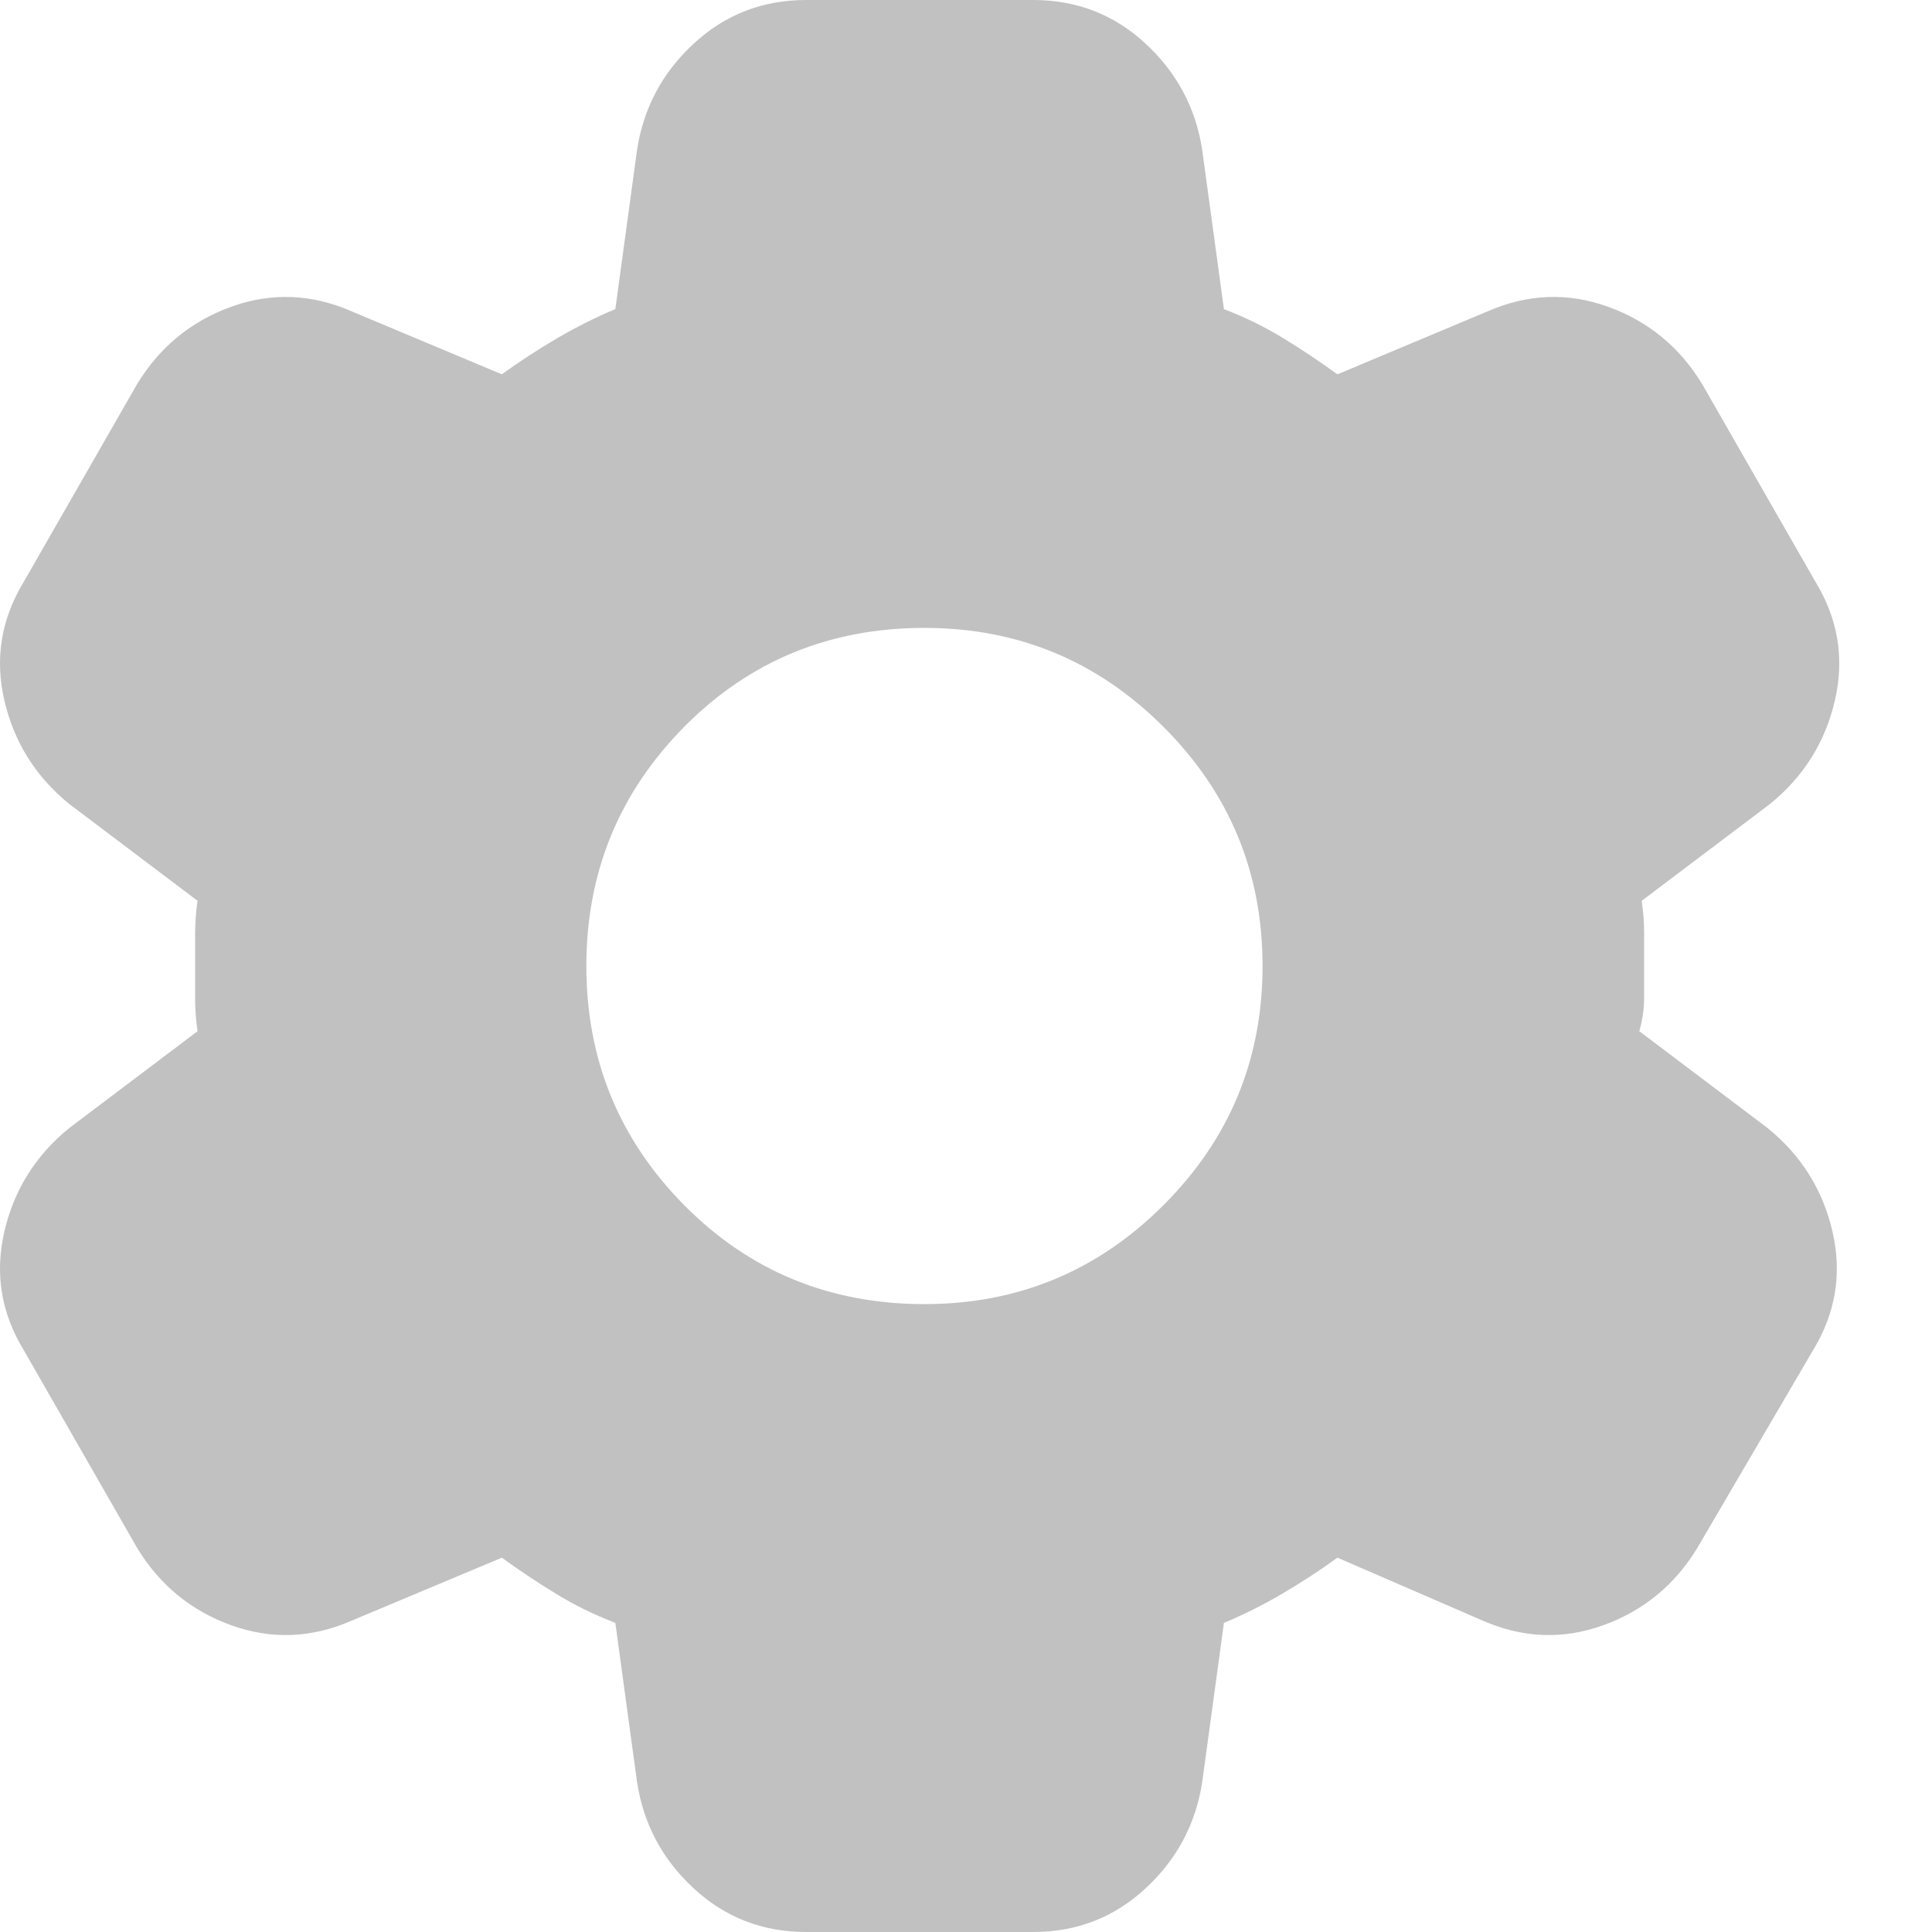
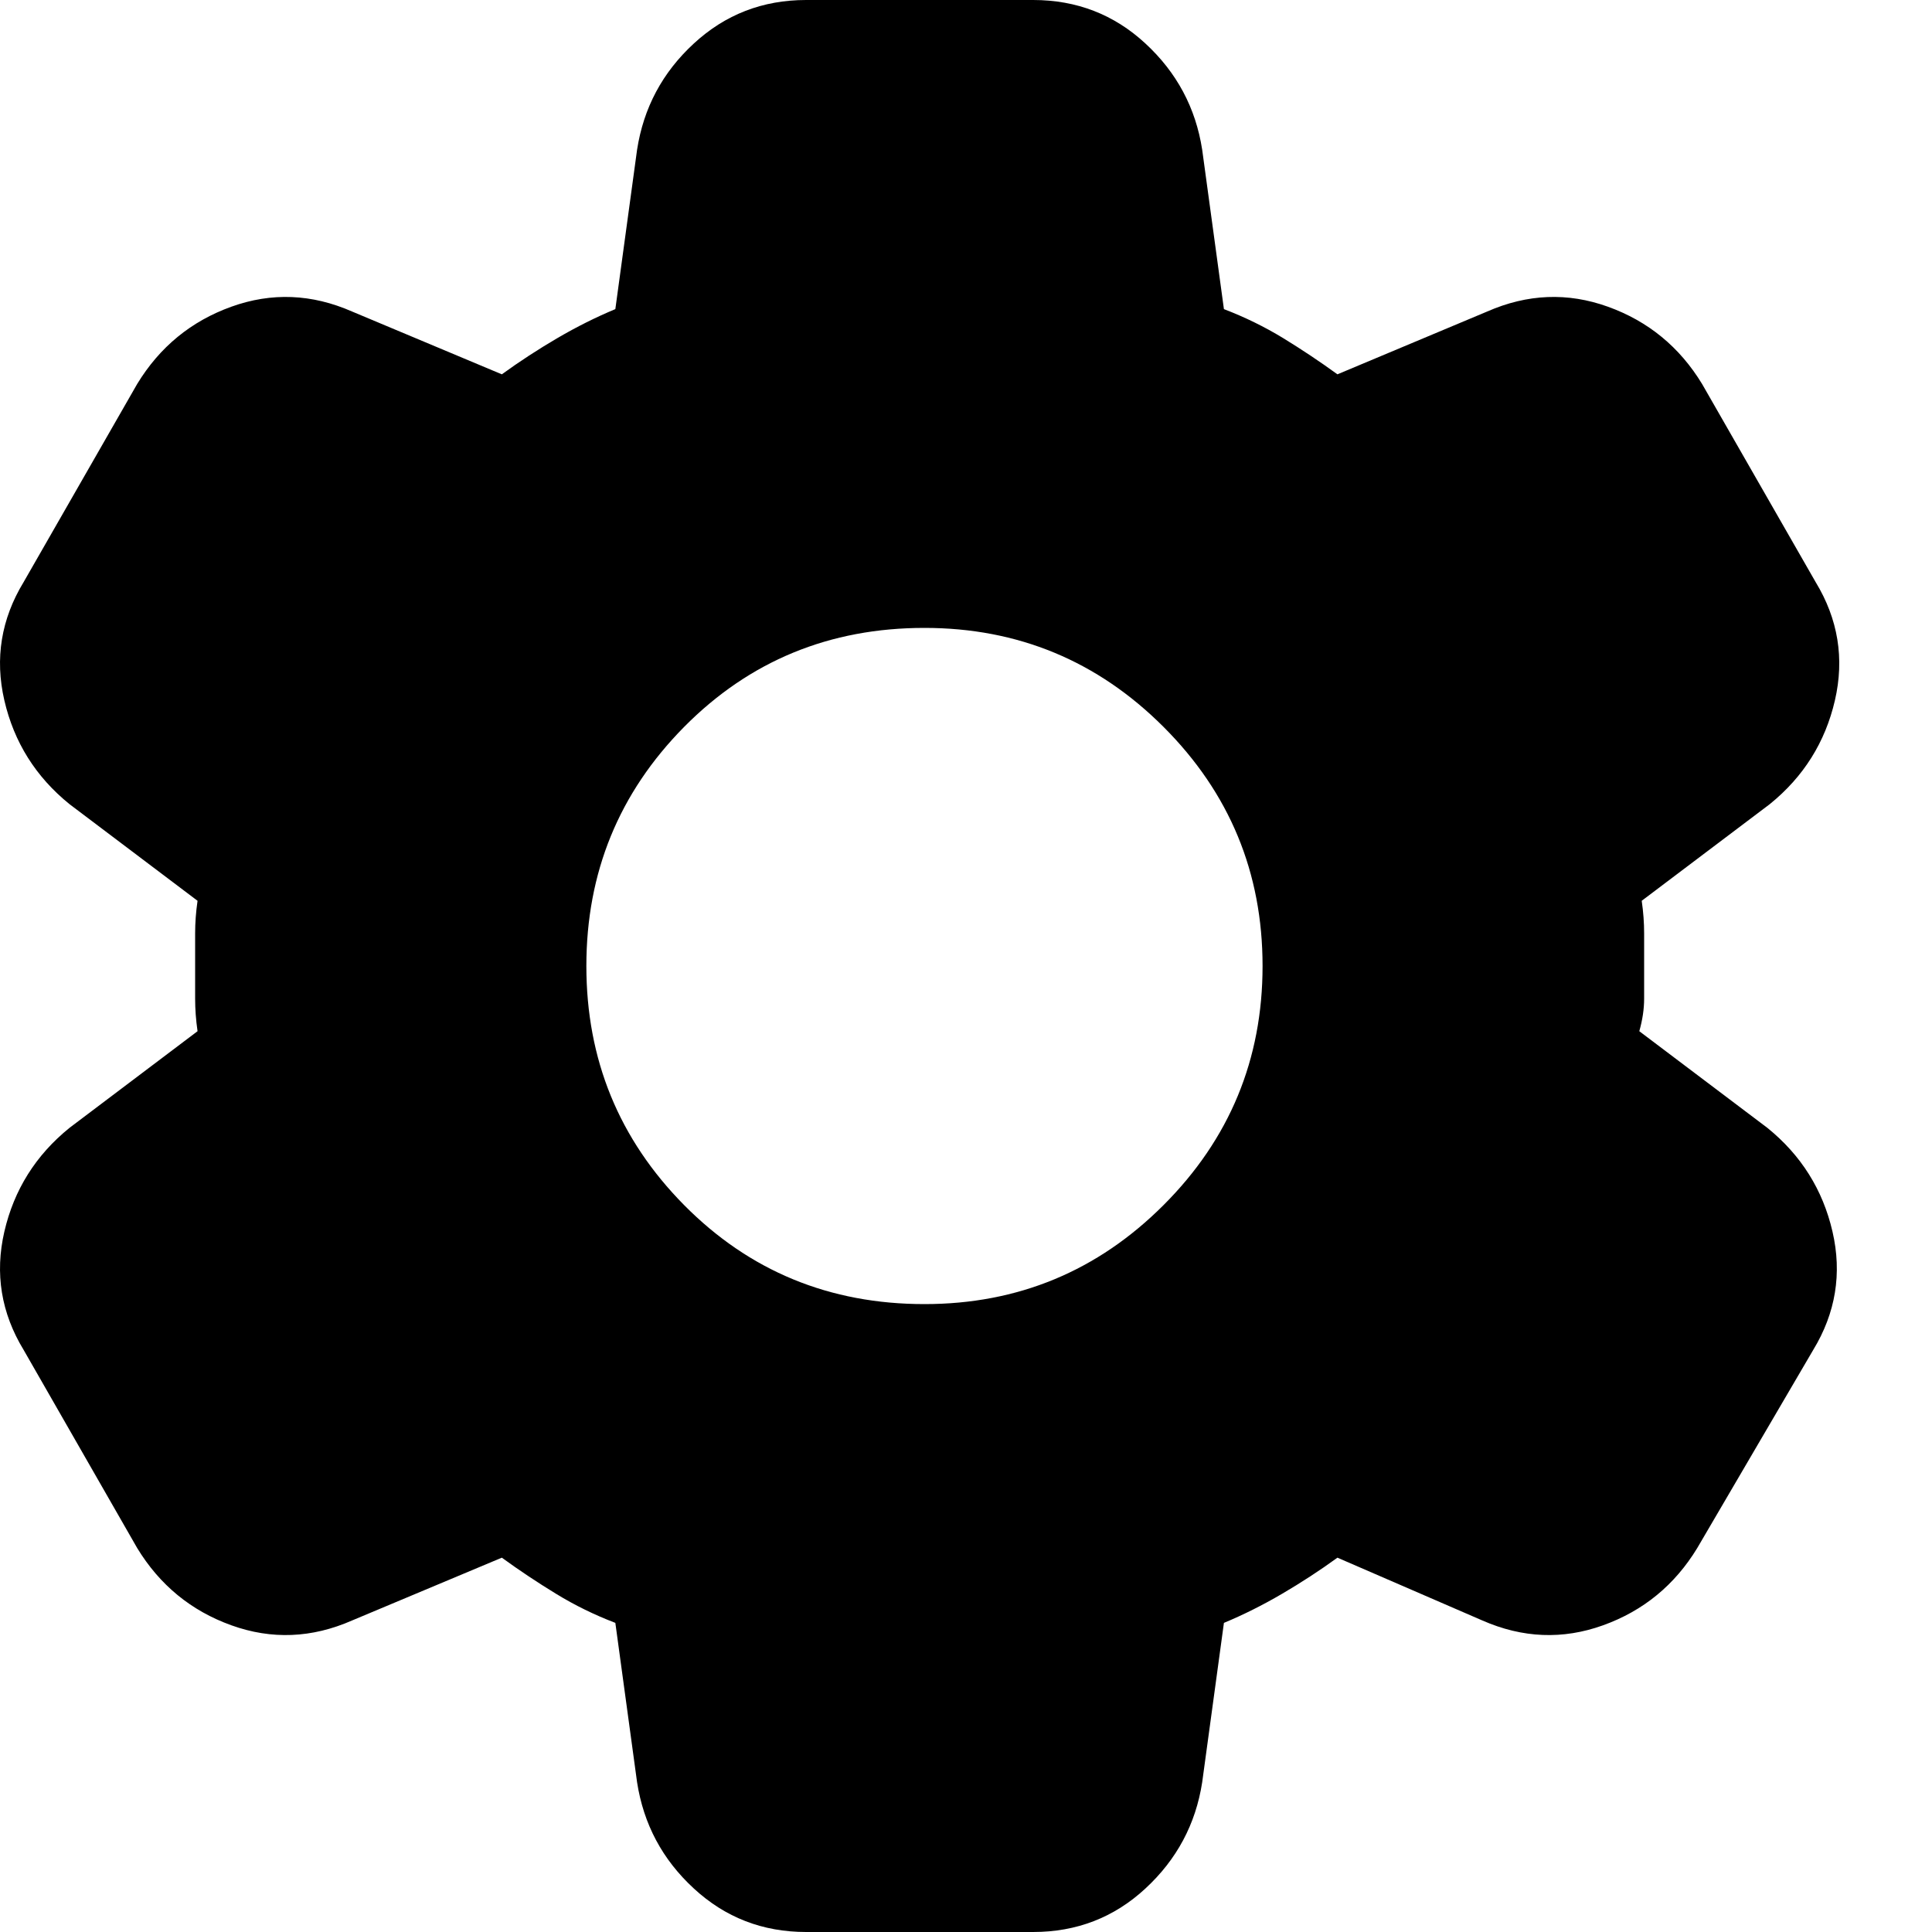
<svg xmlns="http://www.w3.org/2000/svg" width="20" height="20" viewBox="0 0 20 20" fill="none">
-   <path d="M8.345 20C7.895 20 7.508 19.85 7.183 19.55C6.857 19.25 6.662 18.883 6.595 18.45L6.37 16.8C6.153 16.717 5.949 16.617 5.758 16.5C5.566 16.383 5.378 16.258 5.195 16.125L3.645 16.775C3.228 16.958 2.812 16.975 2.395 16.825C1.978 16.675 1.653 16.408 1.42 16.025L0.245 13.975C0.012 13.592 -0.055 13.183 0.045 12.75C0.145 12.317 0.37 11.958 0.72 11.675L2.045 10.675C2.028 10.558 2.02 10.446 2.02 10.338V9.662C2.02 9.554 2.028 9.442 2.045 9.325L0.72 8.325C0.37 8.042 0.145 7.683 0.045 7.25C-0.055 6.817 0.012 6.408 0.245 6.025L1.42 3.975C1.653 3.592 1.978 3.325 2.395 3.175C2.812 3.025 3.228 3.042 3.645 3.225L5.195 3.875C5.378 3.742 5.57 3.617 5.77 3.5C5.97 3.383 6.17 3.283 6.37 3.2L6.595 1.55C6.662 1.117 6.857 0.75 7.183 0.45C7.508 0.15 7.895 0 8.345 0H10.695C11.145 0 11.533 0.15 11.857 0.45C12.182 0.75 12.378 1.117 12.445 1.55L12.67 3.2C12.887 3.283 13.091 3.383 13.283 3.5C13.474 3.617 13.662 3.742 13.845 3.875L15.395 3.225C15.812 3.042 16.228 3.025 16.645 3.175C17.062 3.325 17.387 3.592 17.62 3.975L18.795 6.025C19.028 6.408 19.095 6.817 18.995 7.25C18.895 7.683 18.67 8.042 18.32 8.325L16.995 9.325C17.012 9.442 17.02 9.554 17.02 9.662V10.338C17.02 10.446 17.003 10.558 16.97 10.675L18.295 11.675C18.645 11.958 18.87 12.317 18.97 12.75C19.07 13.183 19.003 13.592 18.77 13.975L17.57 16.025C17.337 16.408 17.012 16.675 16.595 16.825C16.178 16.975 15.762 16.958 15.345 16.775L13.845 16.125C13.662 16.258 13.47 16.383 13.27 16.5C13.07 16.617 12.87 16.717 12.67 16.8L12.445 18.45C12.378 18.883 12.182 19.25 11.857 19.55C11.533 19.85 11.145 20 10.695 20H8.345ZM9.57 13.5C10.537 13.5 11.362 13.158 12.045 12.475C12.728 11.792 13.07 10.967 13.07 10C13.07 9.033 12.728 8.208 12.045 7.525C11.362 6.842 10.537 6.5 9.57 6.5C8.587 6.5 7.758 6.842 7.082 7.525C6.407 8.208 6.07 9.033 6.07 10C6.07 10.967 6.407 11.792 7.082 12.475C7.758 13.158 8.587 13.5 9.57 13.5Z" fill="#C1C1C1" />
+   <path d="M8.345 20C7.895 20 7.508 19.85 7.183 19.55C6.857 19.25 6.662 18.883 6.595 18.45L6.37 16.8C6.153 16.717 5.949 16.617 5.758 16.5C5.566 16.383 5.378 16.258 5.195 16.125L3.645 16.775C3.228 16.958 2.812 16.975 2.395 16.825C1.978 16.675 1.653 16.408 1.42 16.025L0.245 13.975C0.012 13.592 -0.055 13.183 0.045 12.75C0.145 12.317 0.37 11.958 0.72 11.675L2.045 10.675C2.028 10.558 2.02 10.446 2.02 10.338V9.662C2.02 9.554 2.028 9.442 2.045 9.325L0.72 8.325C0.37 8.042 0.145 7.683 0.045 7.25C-0.055 6.817 0.012 6.408 0.245 6.025L1.42 3.975C1.653 3.592 1.978 3.325 2.395 3.175C2.812 3.025 3.228 3.042 3.645 3.225L5.195 3.875C5.378 3.742 5.57 3.617 5.77 3.5C5.97 3.383 6.17 3.283 6.37 3.2L6.595 1.55C6.662 1.117 6.857 0.75 7.183 0.45C7.508 0.15 7.895 0 8.345 0H10.695C11.145 0 11.533 0.15 11.857 0.45C12.182 0.75 12.378 1.117 12.445 1.55L12.67 3.2C12.887 3.283 13.091 3.383 13.283 3.5C13.474 3.617 13.662 3.742 13.845 3.875L15.395 3.225C15.812 3.042 16.228 3.025 16.645 3.175C17.062 3.325 17.387 3.592 17.62 3.975L18.795 6.025C19.028 6.408 19.095 6.817 18.995 7.25C18.895 7.683 18.67 8.042 18.32 8.325L16.995 9.325C17.012 9.442 17.02 9.554 17.02 9.662V10.338C17.02 10.446 17.003 10.558 16.97 10.675L18.295 11.675C18.645 11.958 18.87 12.317 18.97 12.75C19.07 13.183 19.003 13.592 18.77 13.975L17.57 16.025C17.337 16.408 17.012 16.675 16.595 16.825C16.178 16.975 15.762 16.958 15.345 16.775L13.845 16.125C13.662 16.258 13.47 16.383 13.27 16.5C13.07 16.617 12.87 16.717 12.67 16.8L12.445 18.45C12.378 18.883 12.182 19.25 11.857 19.55C11.533 19.85 11.145 20 10.695 20H8.345ZM9.57 13.5C10.537 13.5 11.362 13.158 12.045 12.475C12.728 11.792 13.07 10.967 13.07 10C13.07 9.033 12.728 8.208 12.045 7.525C11.362 6.842 10.537 6.5 9.57 6.5C8.587 6.5 7.758 6.842 7.082 7.525C6.407 8.208 6.07 9.033 6.07 10C6.07 10.967 6.407 11.792 7.082 12.475C7.758 13.158 8.587 13.5 9.57 13.5Z" fill="currentColor" />
</svg>
